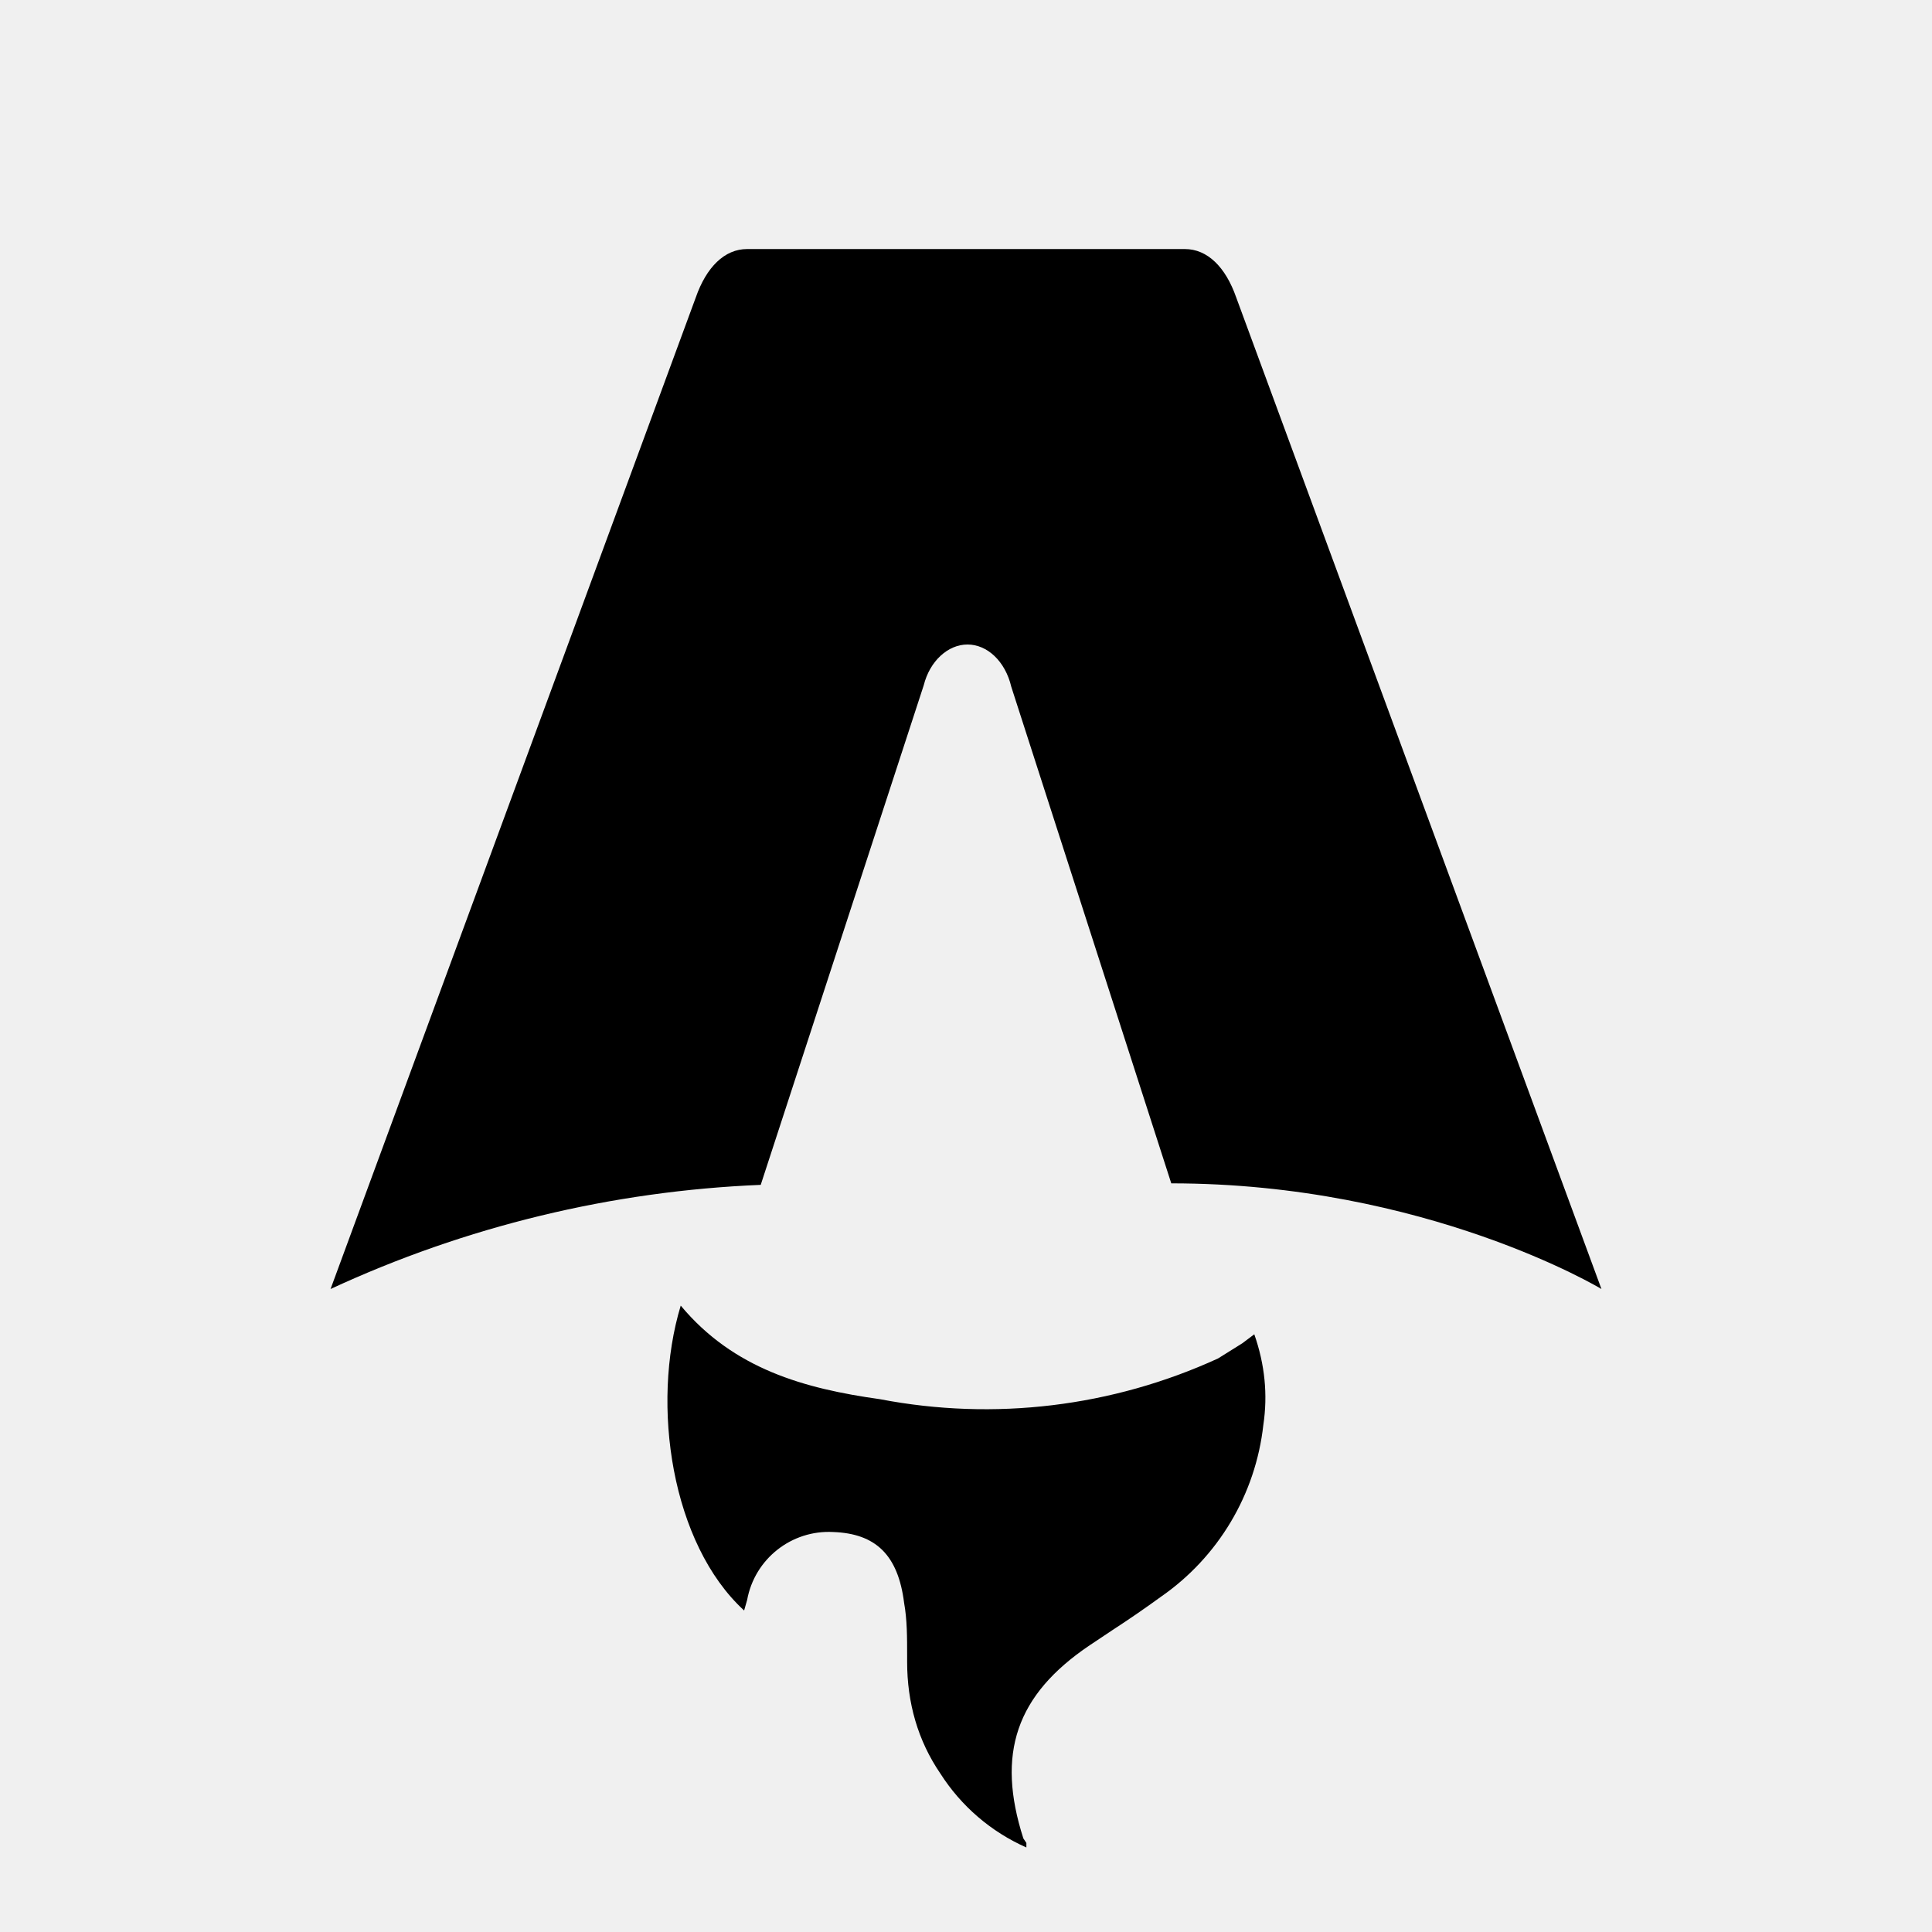
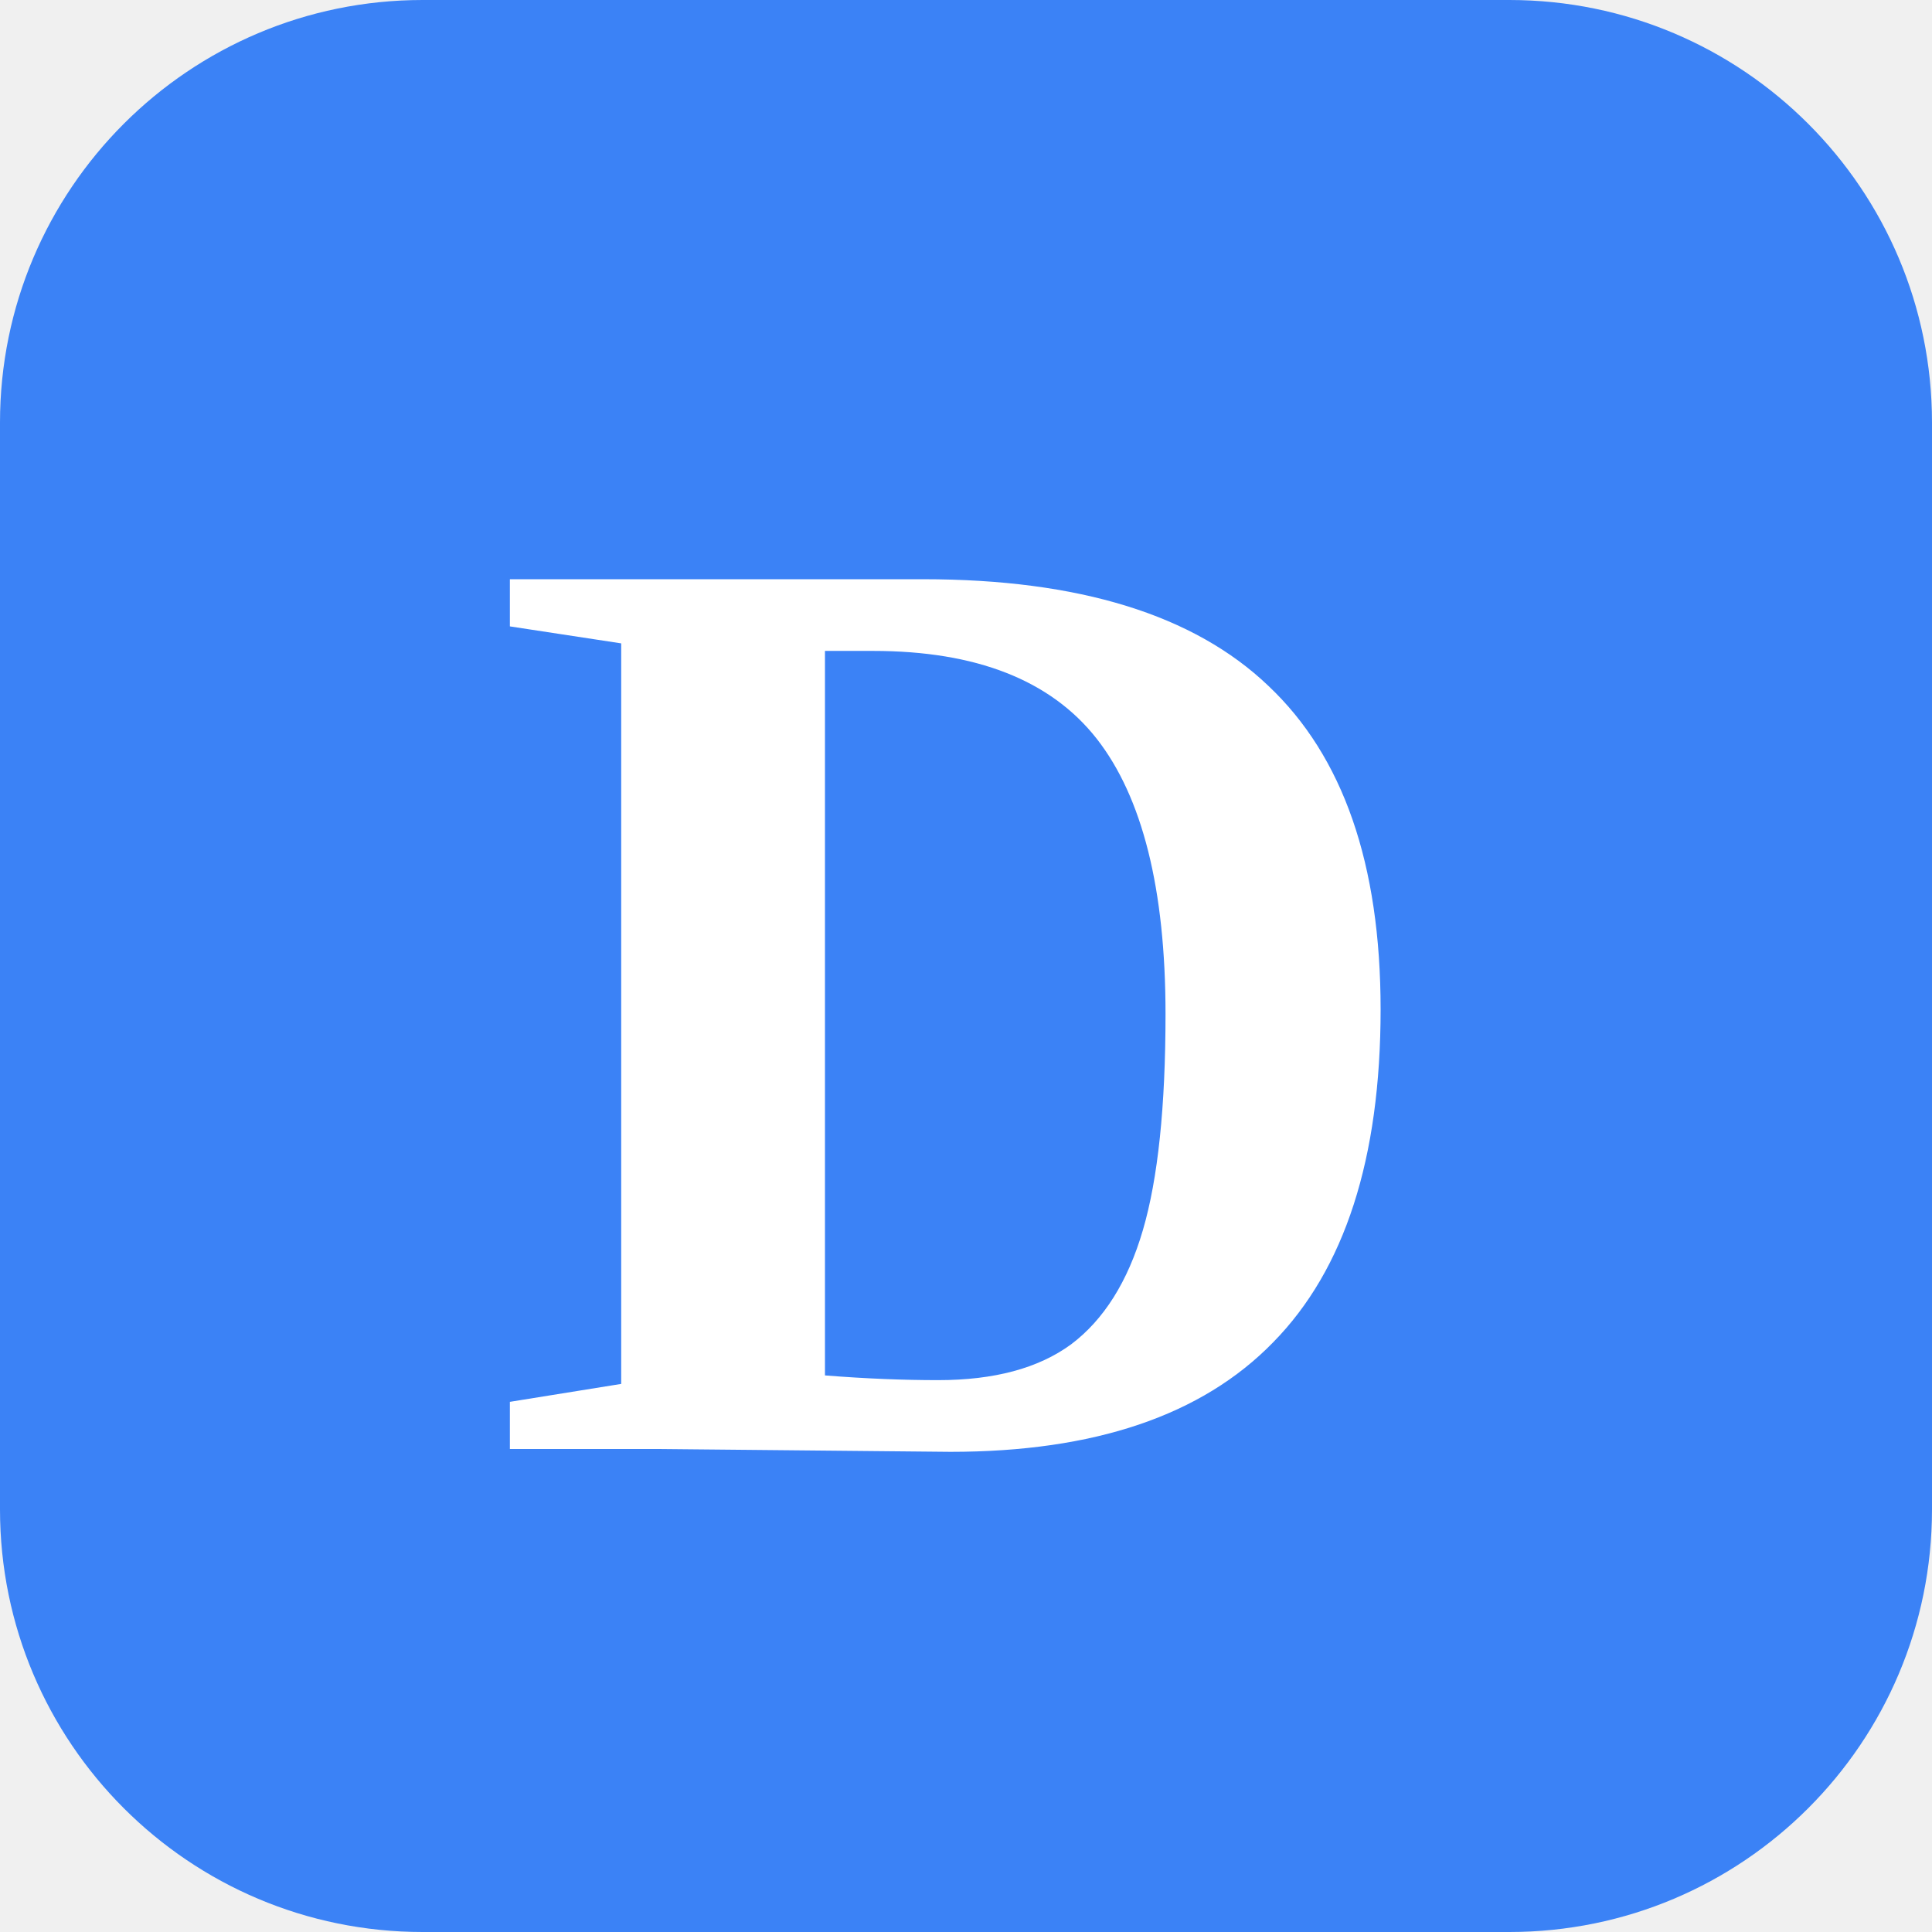
- <svg xmlns="http://www.w3.org/2000/svg" fill="none" viewBox="0 0 128 128">
-   <path d="M50.4 78.5a75.1 75.1 0 0 0-28.5 6.9l24.2-65.7c.7-2 1.9-3.2 3.4-3.2h29c1.5 0 2.7 1.2 3.4 3.2l24.2 65.7s-11.6-7-28.5-7L67 45.5c-.4-1.7-1.6-2.8-2.9-2.8-1.3 0-2.5 1.1-2.9 2.7L50.4 78.5Zm-1.1 28.2Zm-4.2-20.2c-2 6.6-.6 15.8 4.2 20.2a17.5 17.5 0 0 1 .2-.7 5.5 5.5 0 0 1 5.7-4.5c2.8.1 4.3 1.5 4.7 4.7.2 1.1.2 2.3.2 3.5v.4c0 2.7.7 5.2 2.2 7.4a13 13 0 0 0 5.7 4.9v-.3l-.2-.3c-1.8-5.6-.5-9.5 4.4-12.8l1.5-1a73 73 0 0 0 3.2-2.2 16 16 0 0 0 6.8-11.4c.3-2 .1-4-.6-6l-.8.6-1.6 1a37 37 0 0 1-22.4 2.7c-5-.7-9.7-2-13.2-6.2Z" />
-   <style>
-         path { fill: #000; }
-         @media (prefers-color-scheme: dark) {
-             path { fill: #FFF; }
-         }
-     </style>
+ <svg xmlns="http://www.w3.org/2000/svg" viewBox="0 0 32 32" width="32" height="32">
+   <rect width="32" height="32" rx="7" fill="#3b82f6" />
+   <text x="16" y="24" text-anchor="middle" font-family="Georgia, 'Times New Roman', serif" font-size="22" font-weight="700" fill="#ffffff">D</text>
</svg>
